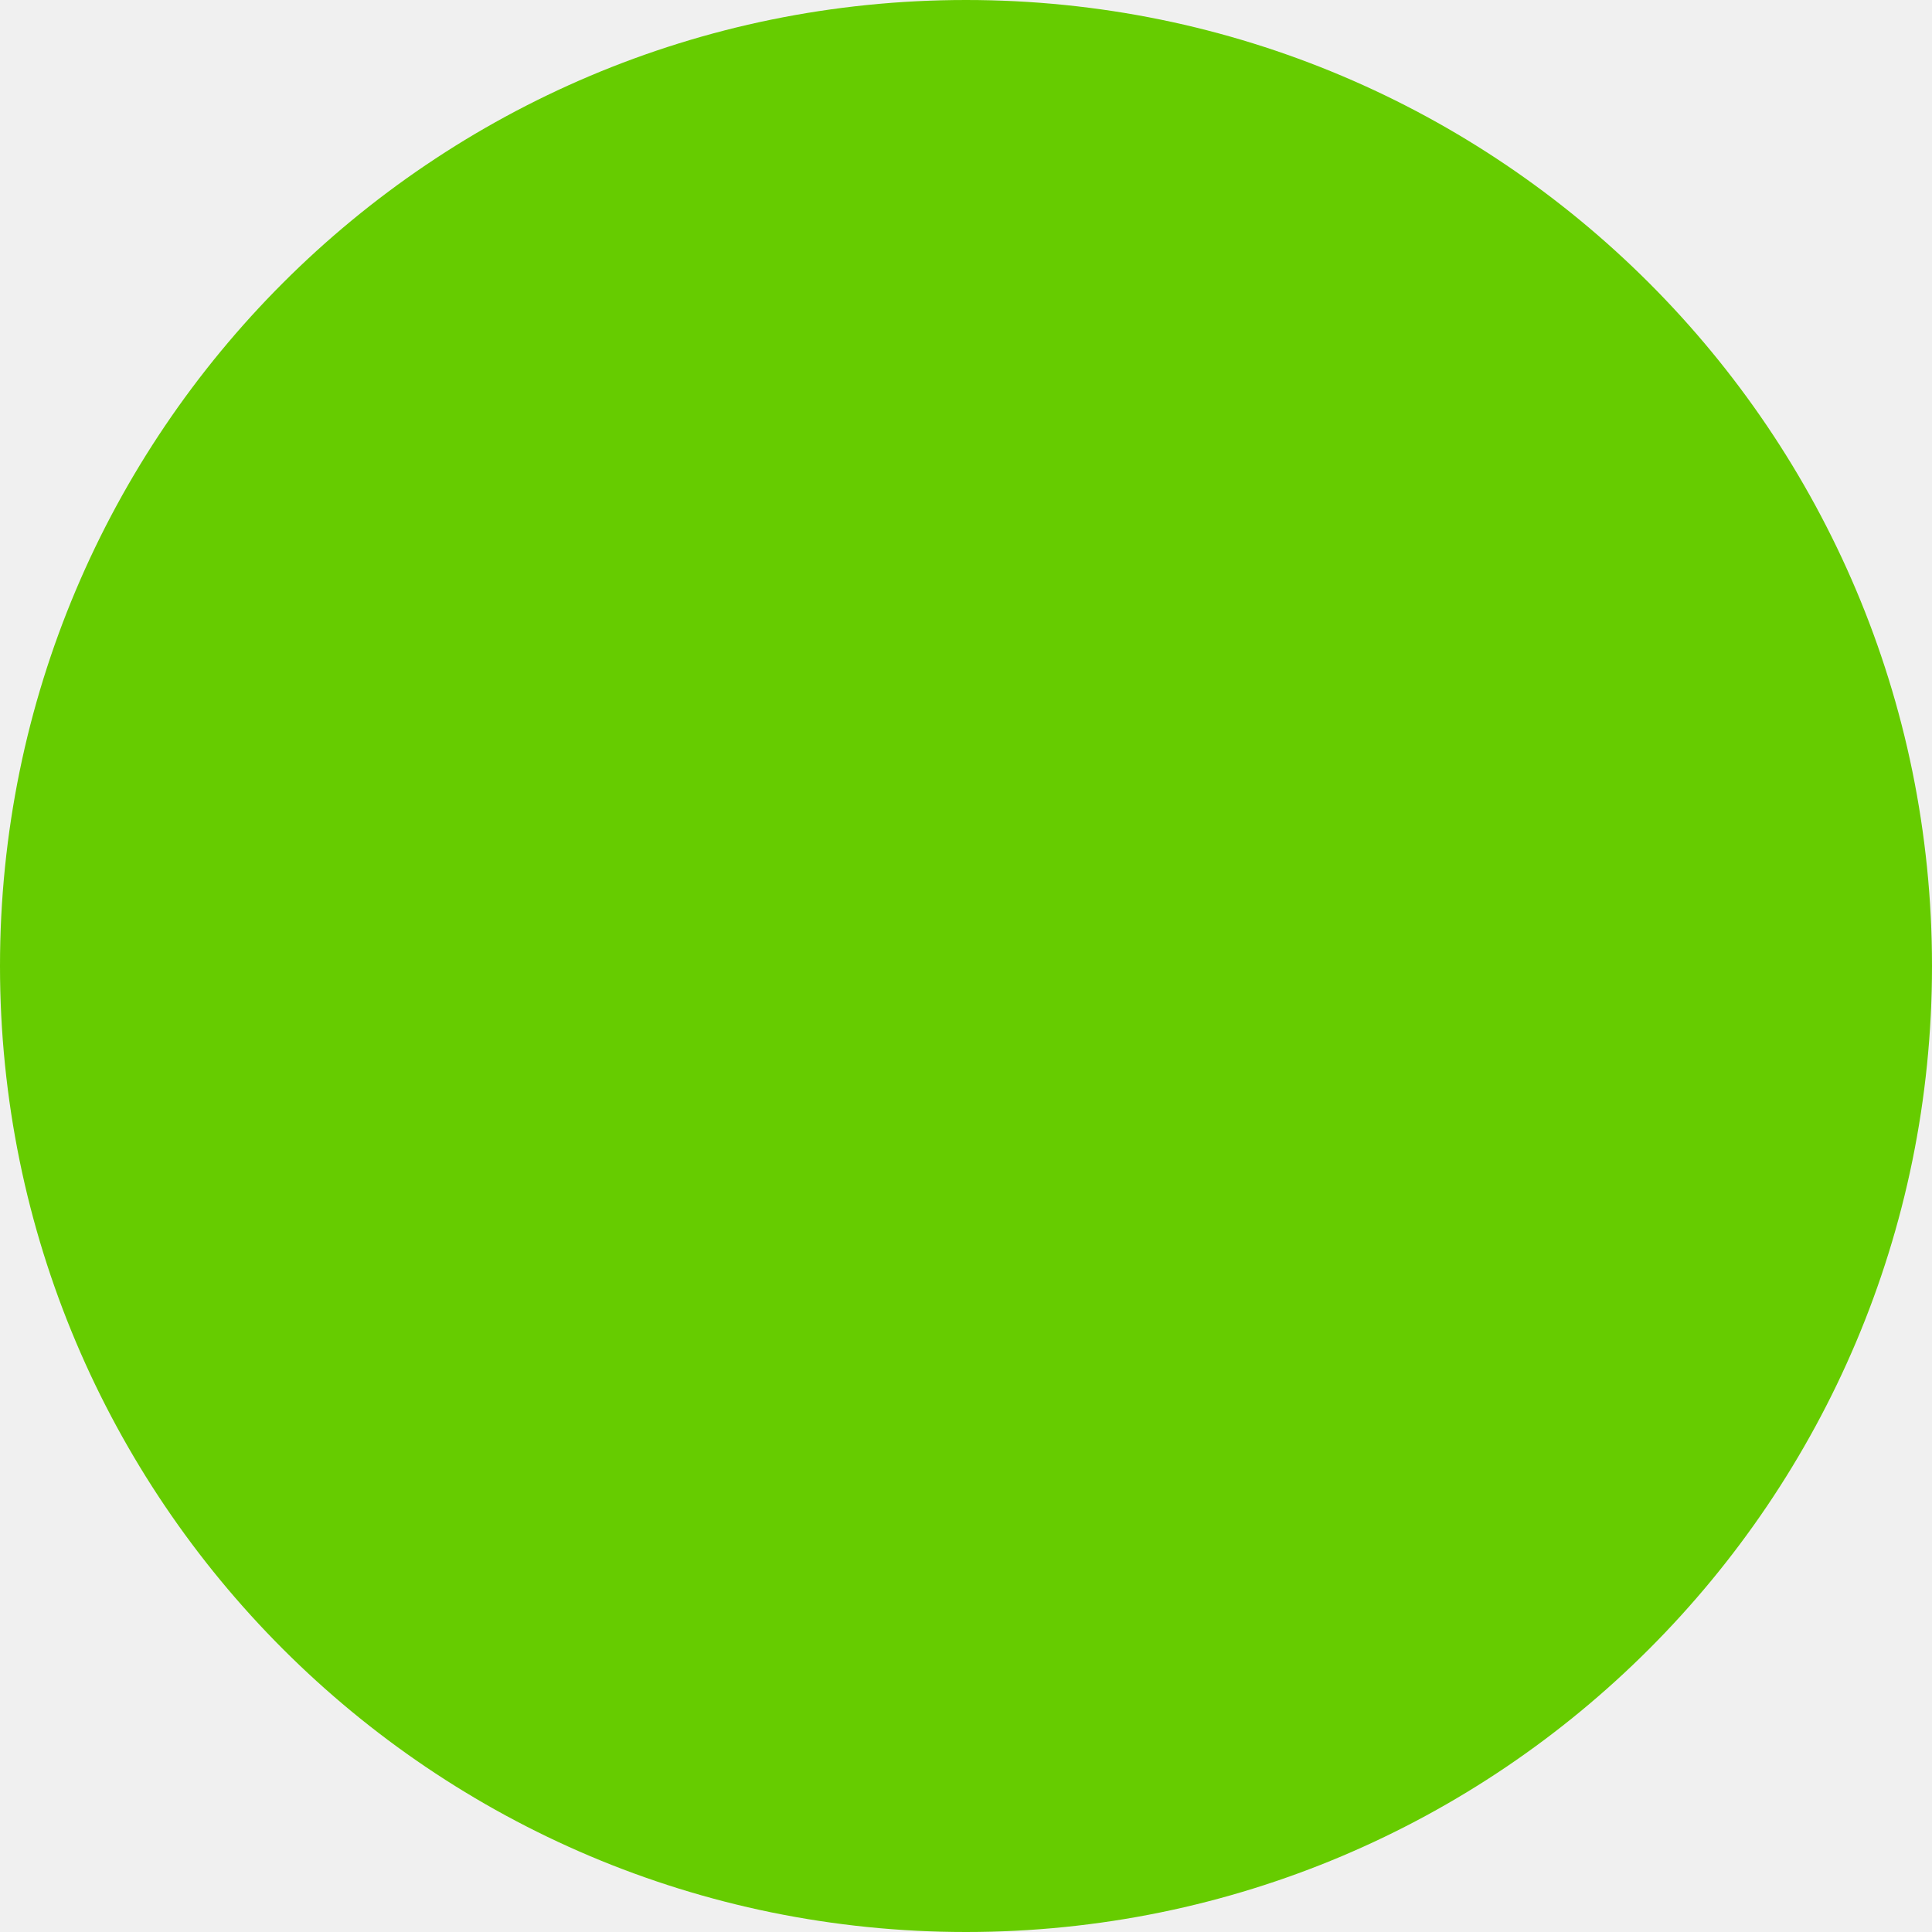
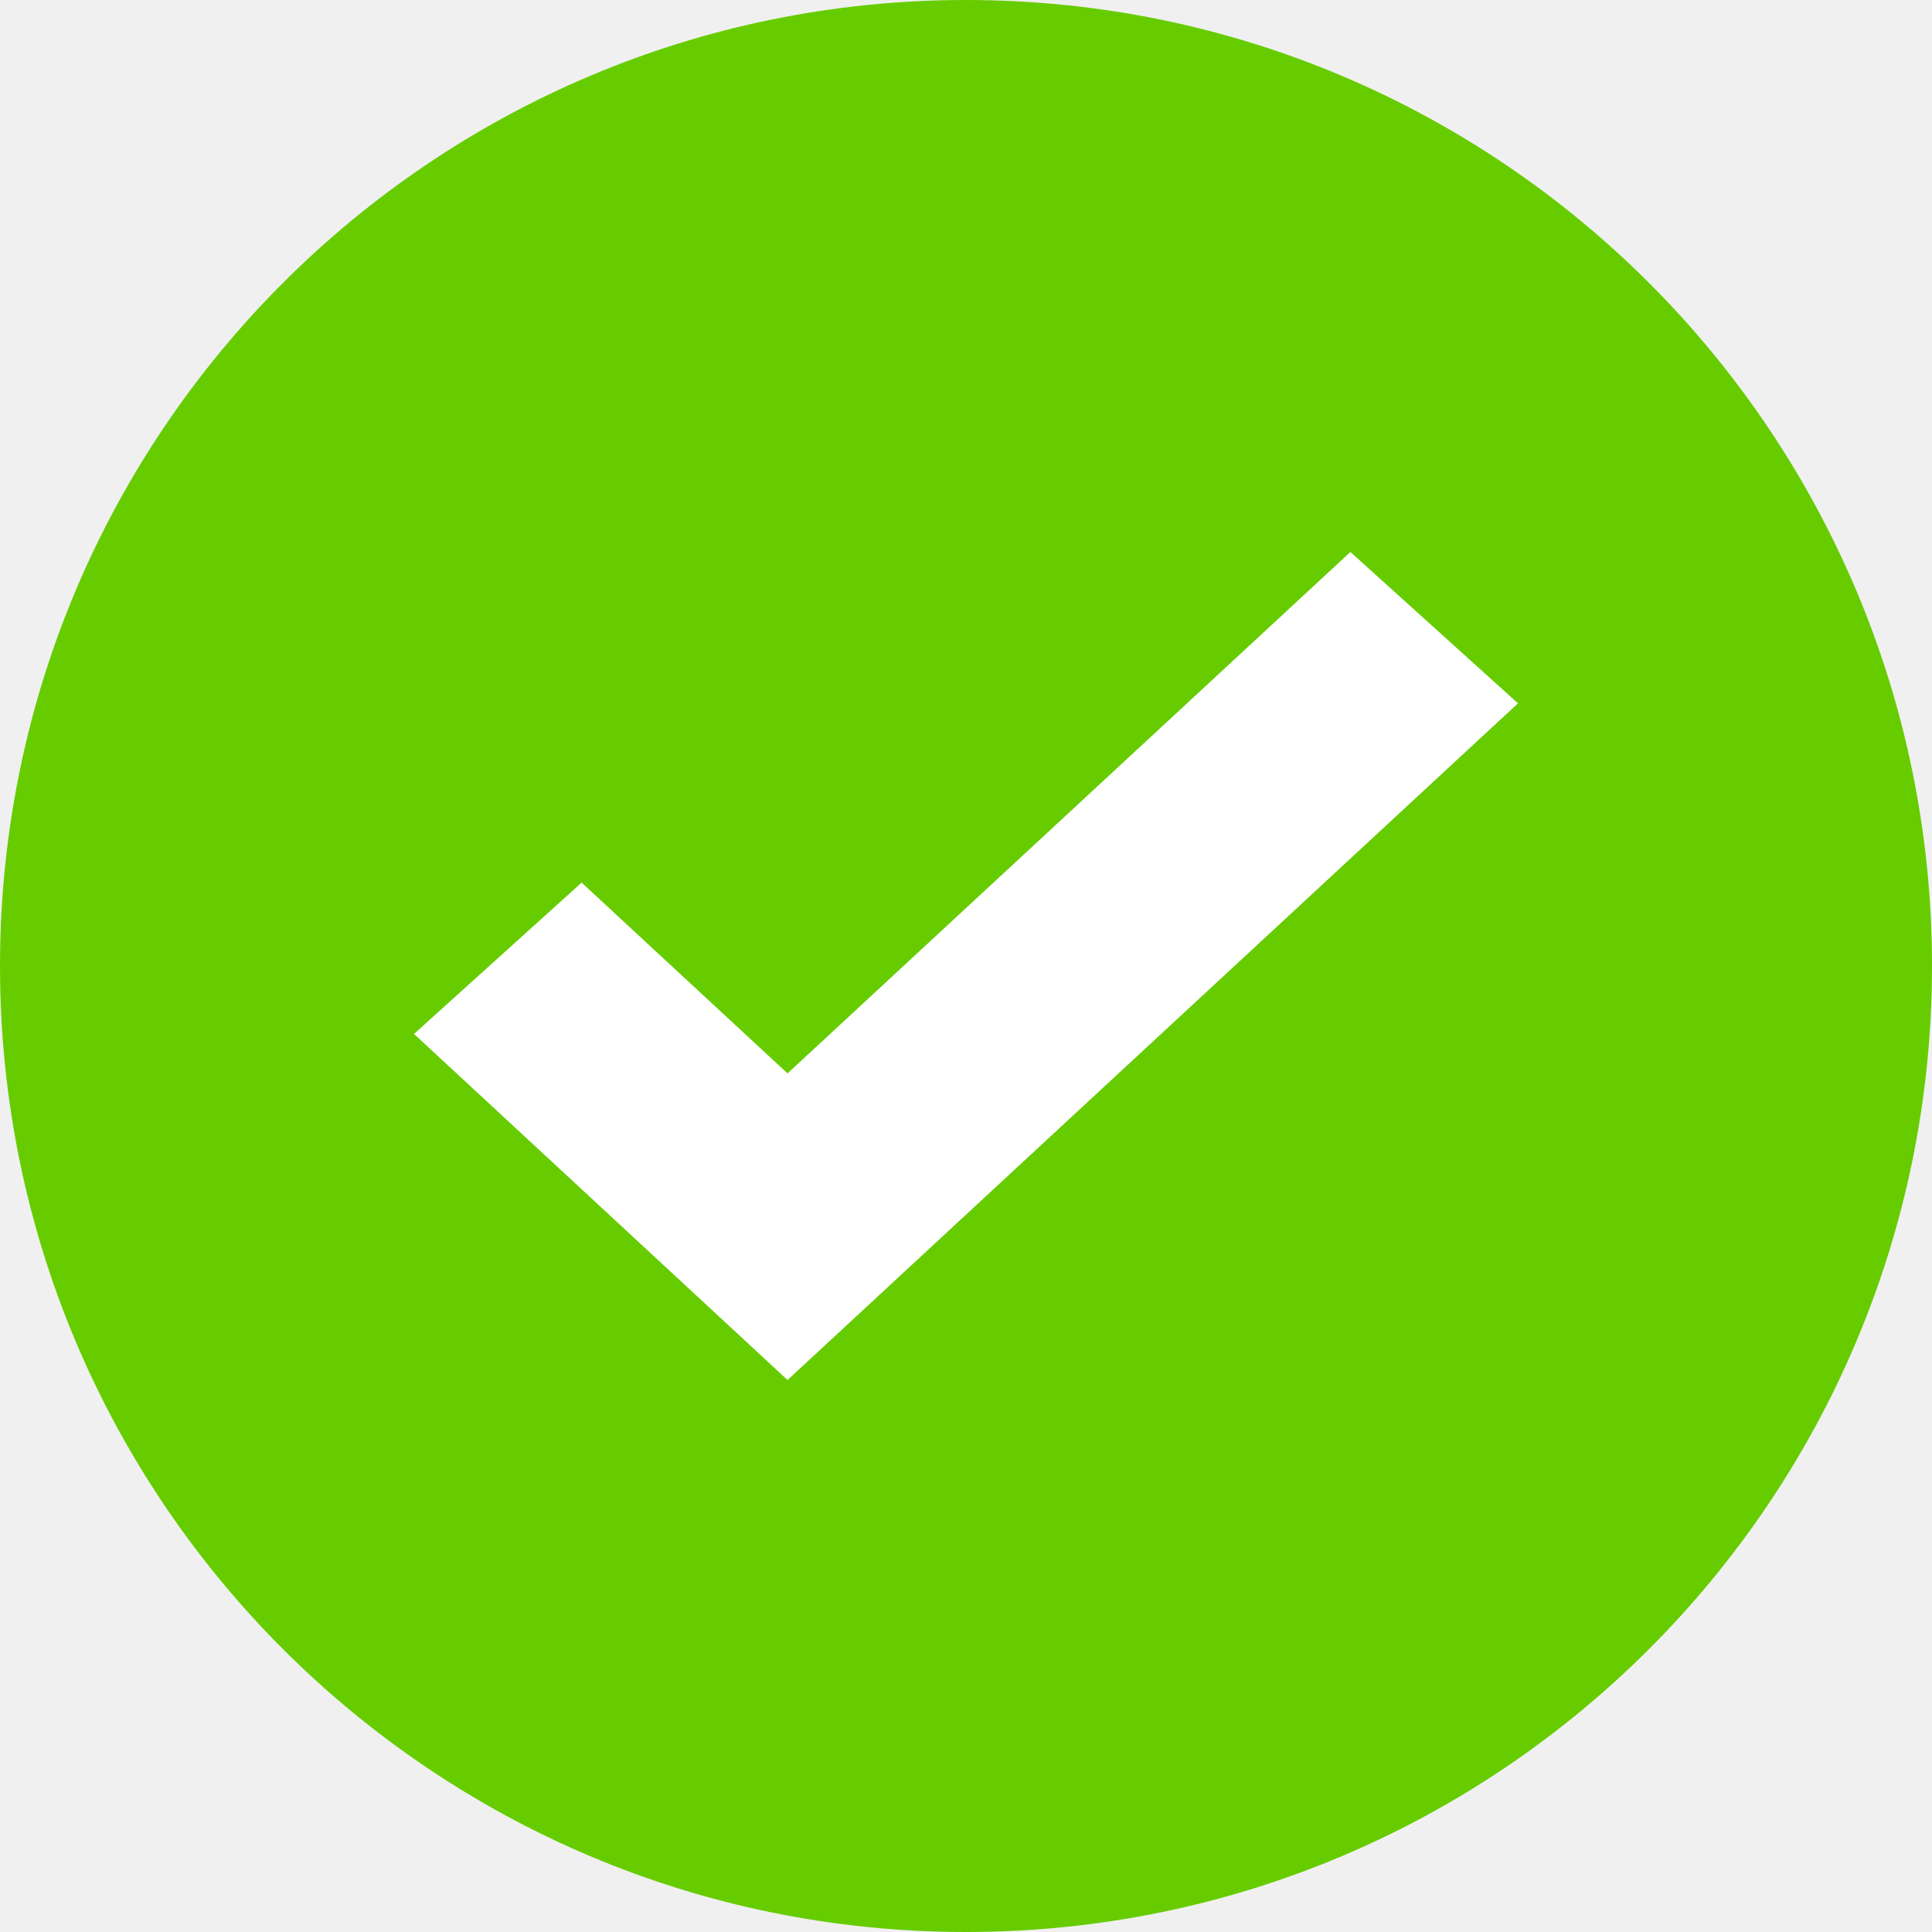
- <svg xmlns="http://www.w3.org/2000/svg" width="16px" height="16px" viewBox="0 0 16 16" version="1.1">
-   <g id="--Petition-UK-like" stroke="none" stroke-width="1" fill="none" fill-rule="evenodd">
-     <g id="30-Petition-3Donate" transform="translate(-941, -17)" fill="#66CC00">
-       <g id="Group-3" transform="translate(941, 14)">
-         <g id="Group-2" transform="translate(0, 3)">
-           <rect id="Rectangle" x="0" y="0" width="16" height="16" rx="8" />
-         </g>
-       </g>
-     </g>
+ <svg xmlns="http://www.w3.org/2000/svg" xmlns:xlink="http://www.w3.org/1999/xlink" width="24" height="24" viewBox="0 0 24 24">
+   <defs>
+     <polygon id="step-v-a" points="16.775 6.857 18.857 8.737 9.783 17.143 5.143 12.844 7.225 10.964 9.783 13.334" />
+   </defs>
+   <g fill="none" fill-rule="evenodd">
+     <rect width="24" height="24" fill="#6C0" rx="12" />
+     <use fill="#FFF" fill-rule="nonzero" xlink:href="#step-v-a" />
  </g>
</svg>
